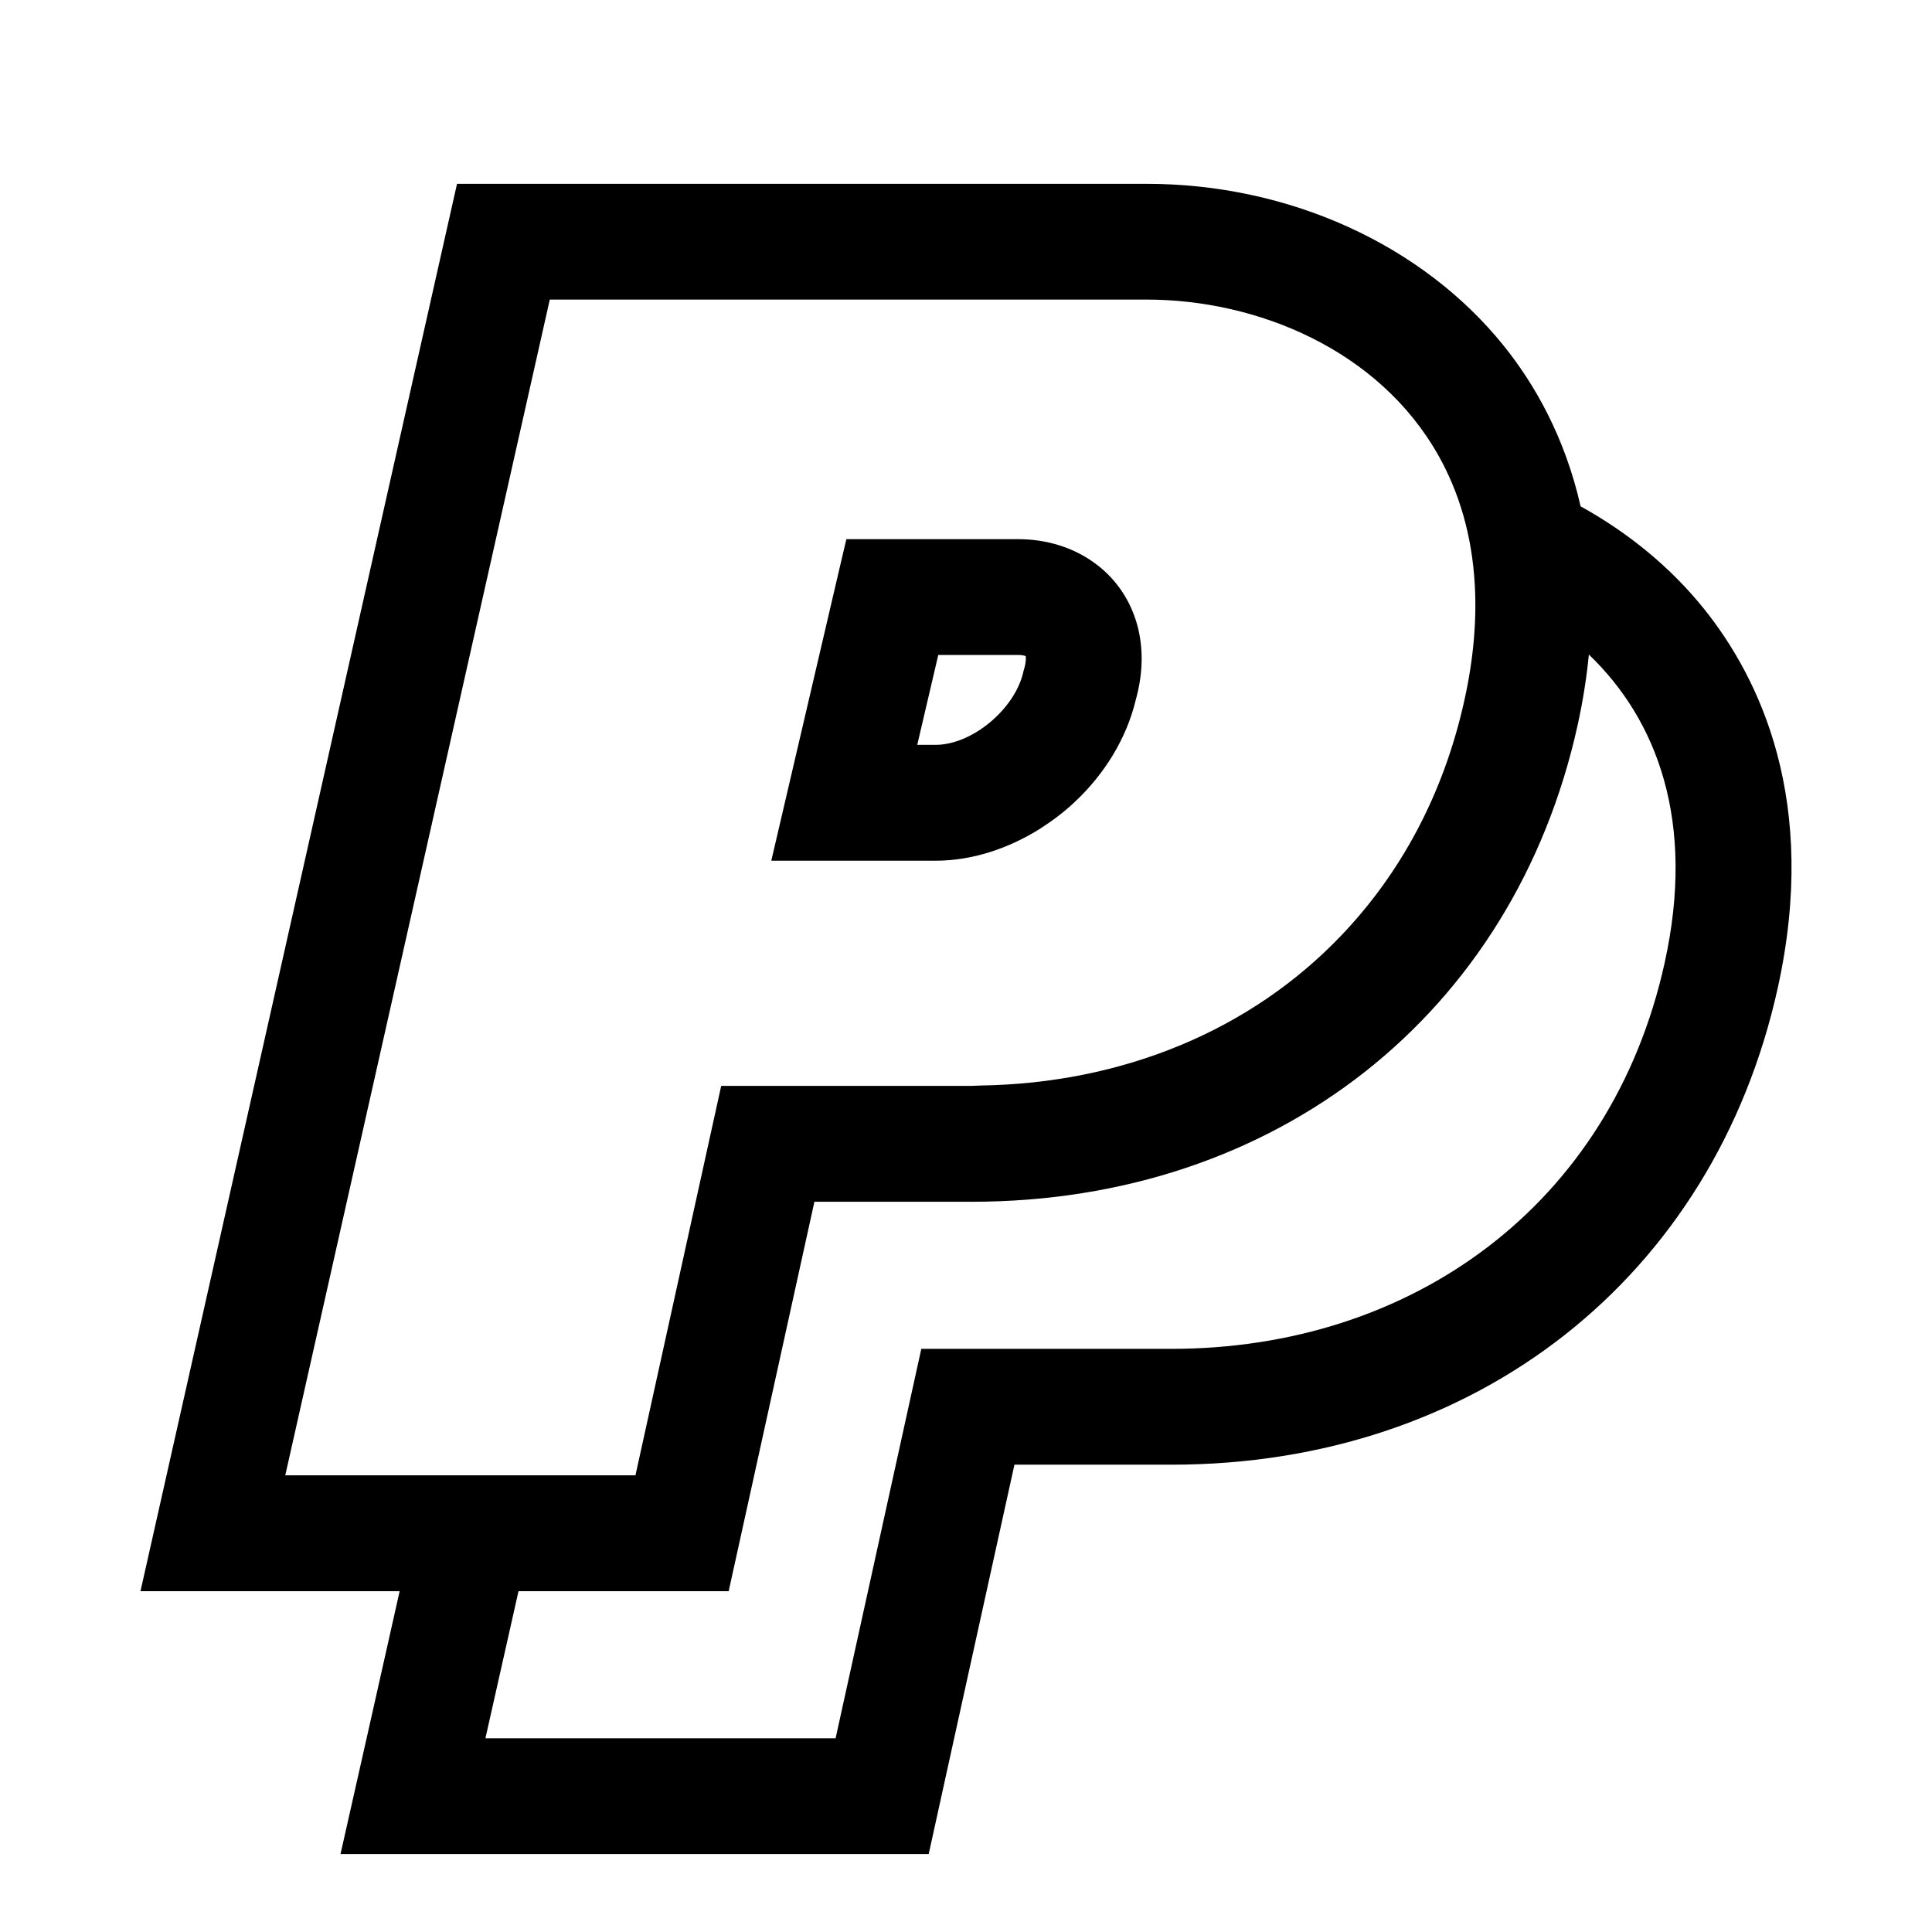
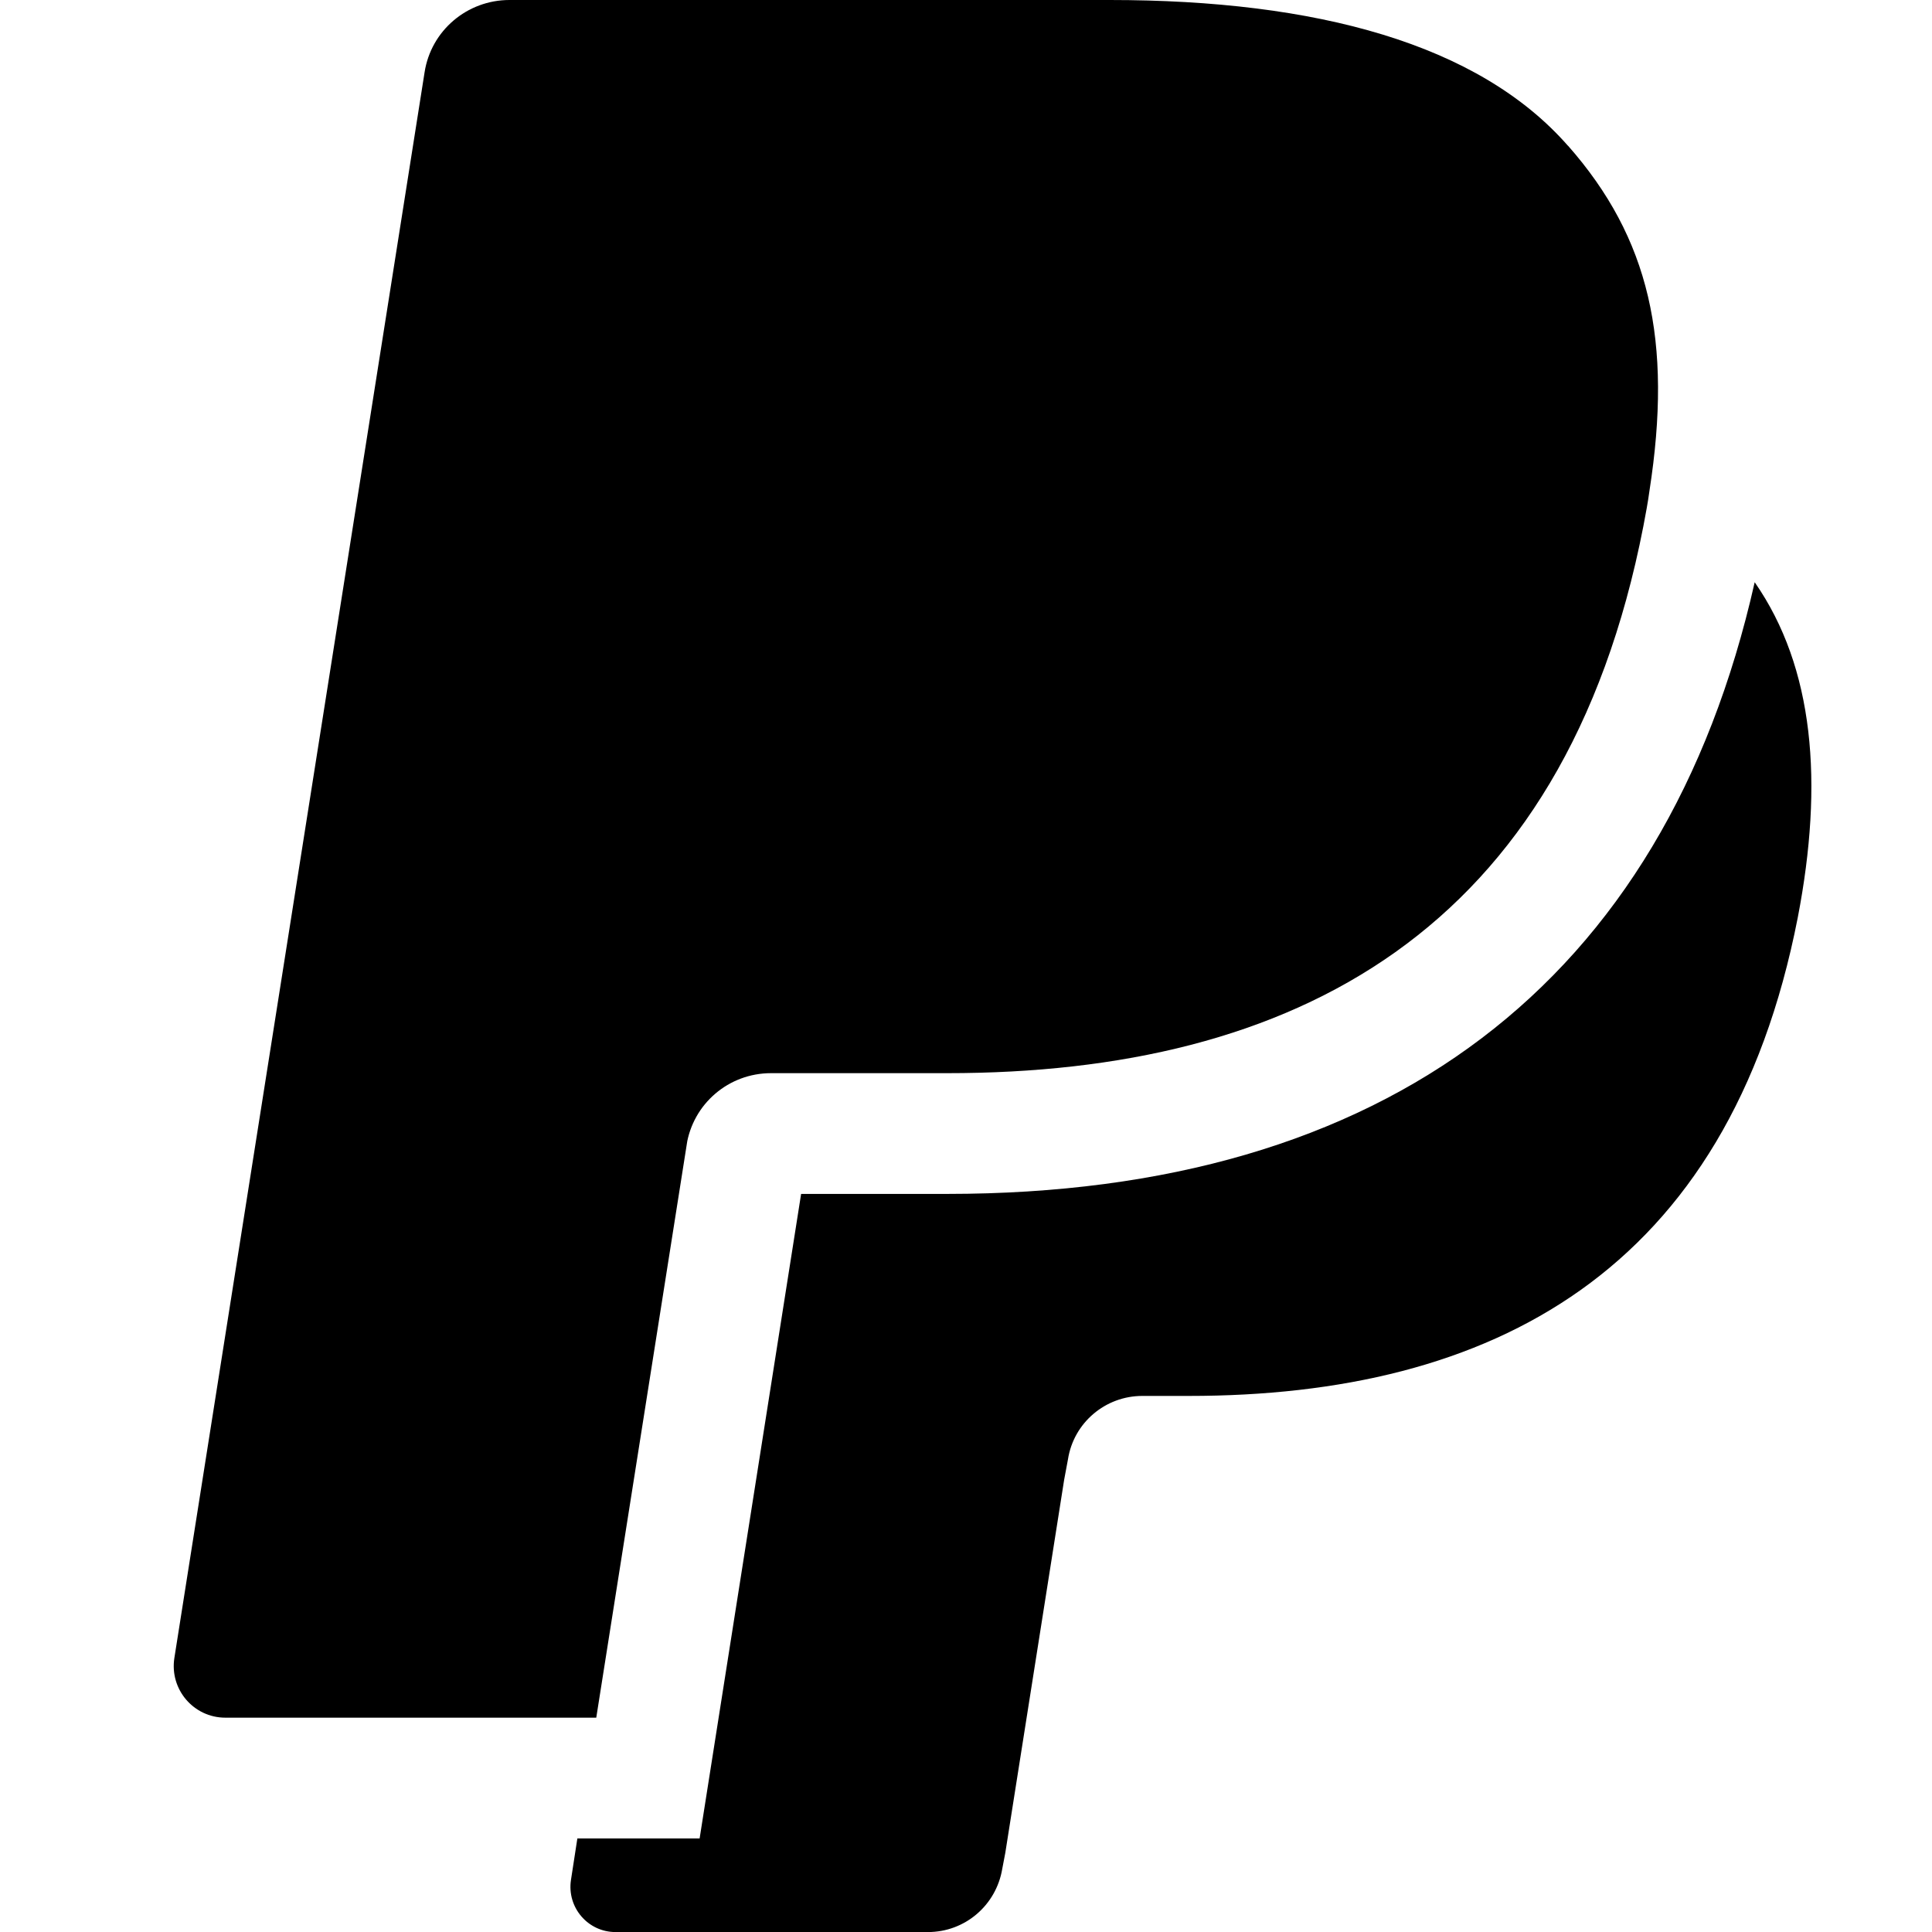
- <svg xmlns="http://www.w3.org/2000/svg" version="1.1" id="Layer_1" x="0px" y="0px" width="56.693px" height="56.693px" viewBox="0 0 56.693 56.693" enable-background="new 0 0 56.693 56.693" xml:space="preserve">
-   <g>
-     <path d="M30.525,24.315c0.357-0.229,0.699-0.486,1.01-0.779c0.867-0.812,1.52-1.855,1.793-2.999   c0.48-1.715-0.076-3.203-1.223-4.027c-0.604-0.434-1.369-0.689-2.236-0.689h-5.033l-0.162,0.689l-2.041,8.747h4.822   C28.523,25.256,29.59,24.903,30.525,24.315z M27.533,19.219h2.336c0.121,0,0.193,0.02,0.229,0.033   c0.008,0.051,0.014,0.168-0.043,0.367l-0.018,0.062l-0.014,0.062c-0.262,1.086-1.51,2.114-2.568,2.114h-0.539L27.533,19.219z" />
-     <path d="M50.002,17.865c-0.98-1.219-2.217-2.23-3.621-3.008c-0.461-2.045-1.363-3.602-2.252-4.707   c-2.393-2.977-6.312-4.756-10.484-4.756H16.132h-2.721l-0.597,2.652L5.054,42.548l-0.932,4.145h4.248h3.357l-0.801,3.568   l-0.934,4.145h4.25H24.52h2.732l0.586-2.666l1.93-8.76h4.609c8.932,0,15.916-5.494,17.791-13.995   C53.371,23.524,51.654,19.924,50.002,17.865z M12.494,43.292H8.371l7.762-34.501h17.512c3.24,0,6.814,1.467,8.564,4.574   c0.602,1.07,0.988,2.336,1.068,3.805c0.057,1.021-0.033,2.145-0.303,3.367c-0.613,2.788-1.891,5.114-3.629,6.928   c-2.656,2.776-6.404,4.327-10.58,4.389c-0.088,0.002-0.174,0.01-0.26,0.01h-7.342l-2.516,11.428h-2.67H12.494z M48.848,28.252   c-1.572,7.133-7.445,11.329-14.471,11.329h-7.342L24.52,51.009H14.244l0.971-4.316h3.434h2.733l0.588-2.668l1.928-8.76h4.609   c8.932,0,15.914-5.494,17.789-13.993c0.158-0.721,0.264-1.407,0.328-2.065C48.631,21.131,49.762,24.112,48.848,28.252z" />
-   </g>
+ <svg xmlns="http://www.w3.org/2000/svg" version="1.1" width="32" height="32" viewBox="0 0 32 32">
+   <path d="M29.063 9.644c-1.494 6.631-6.106 10.131-13.375 10.131h-2.419l-1.681 10.675h-2.025l-0.106 0.688c-0.069 0.456 0.281 0.863 0.738 0.863h5.175c0.613 0 1.131-0.444 1.231-1.050l0.050-0.262 0.975-6.181 0.063-0.337c0.094-0.606 0.619-1.050 1.231-1.050h0.769c5.012 0 8.938-2.038 10.088-7.925 0.431-2.238 0.269-4.137-0.712-5.55z" />
+   <path d="M25.969 2.413c-1.481-1.688-4.163-2.413-7.587-2.413h-9.944c-0.7 0-1.3 0.506-1.406 1.2l-4.144 26.262c-0.081 0.519 0.319 0.988 0.844 0.988h6.144l1.544-9.781-0.050 0.306c0.106-0.694 0.7-1.2 1.4-1.2h2.919c5.731 0 10.219-2.325 11.531-9.063 0.038-0.2 0.075-0.394 0.1-0.581 0.387-2.487 0-4.188-1.35-5.719z" />
</svg>
